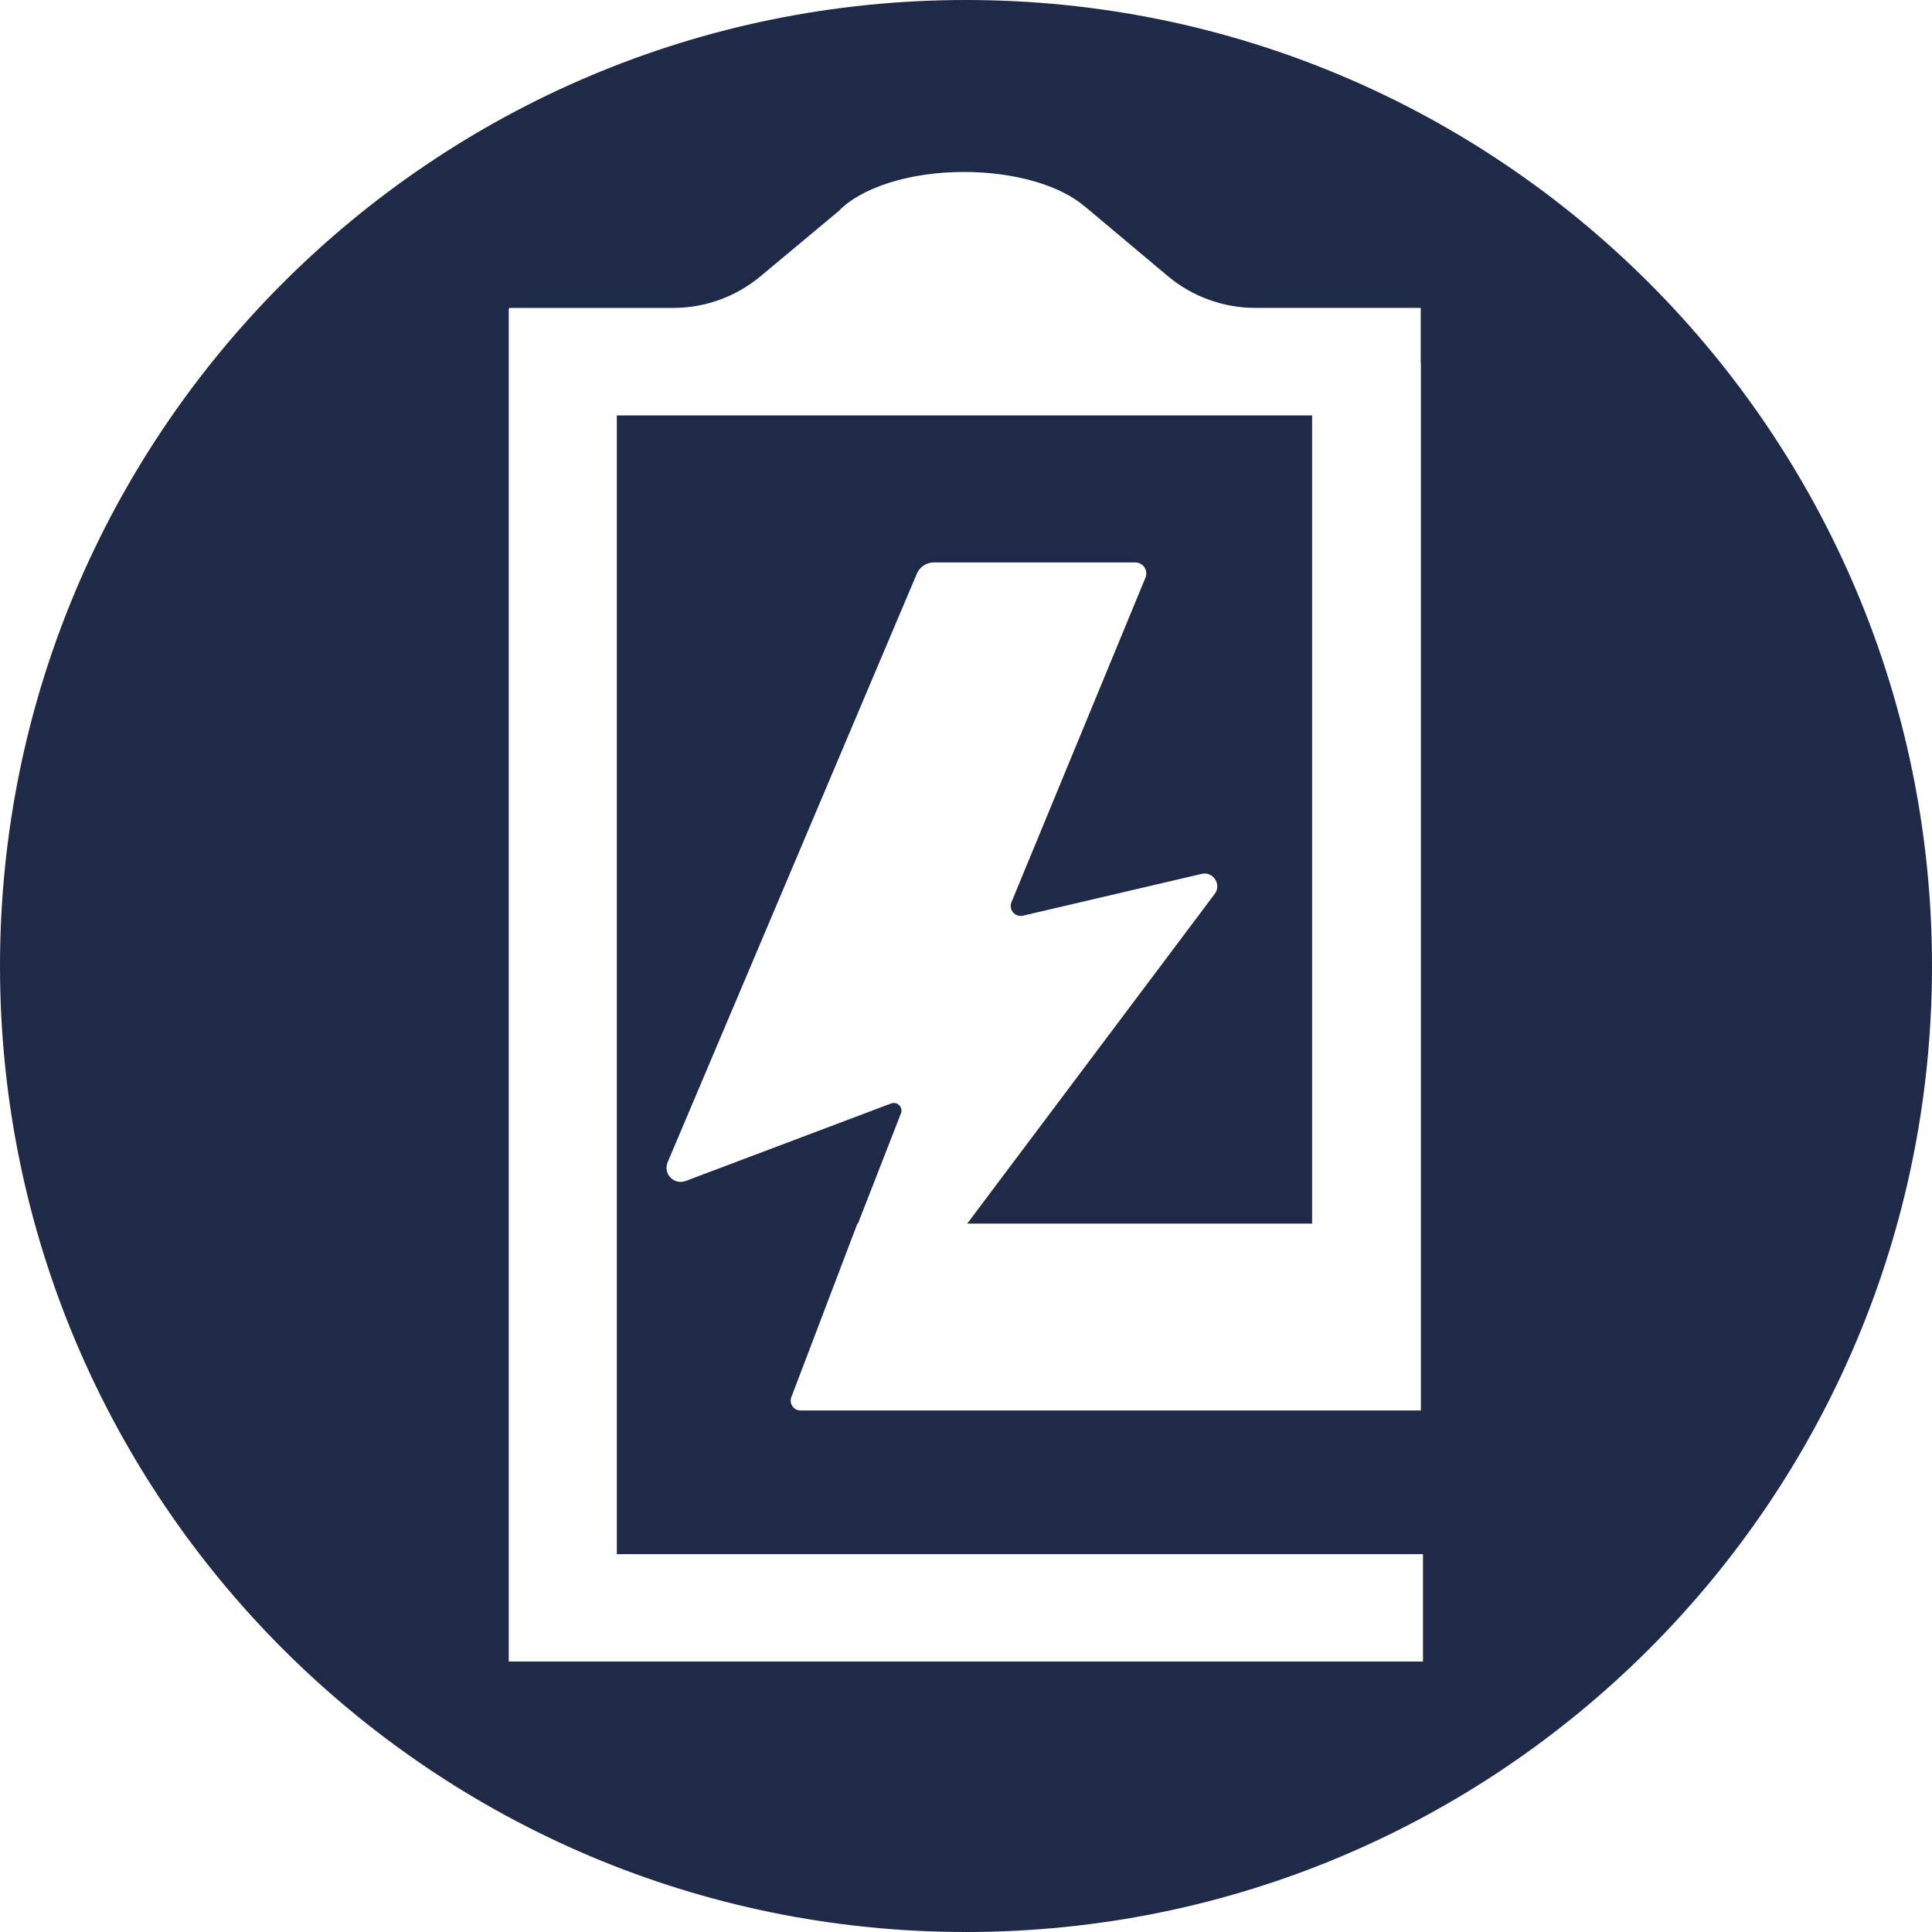
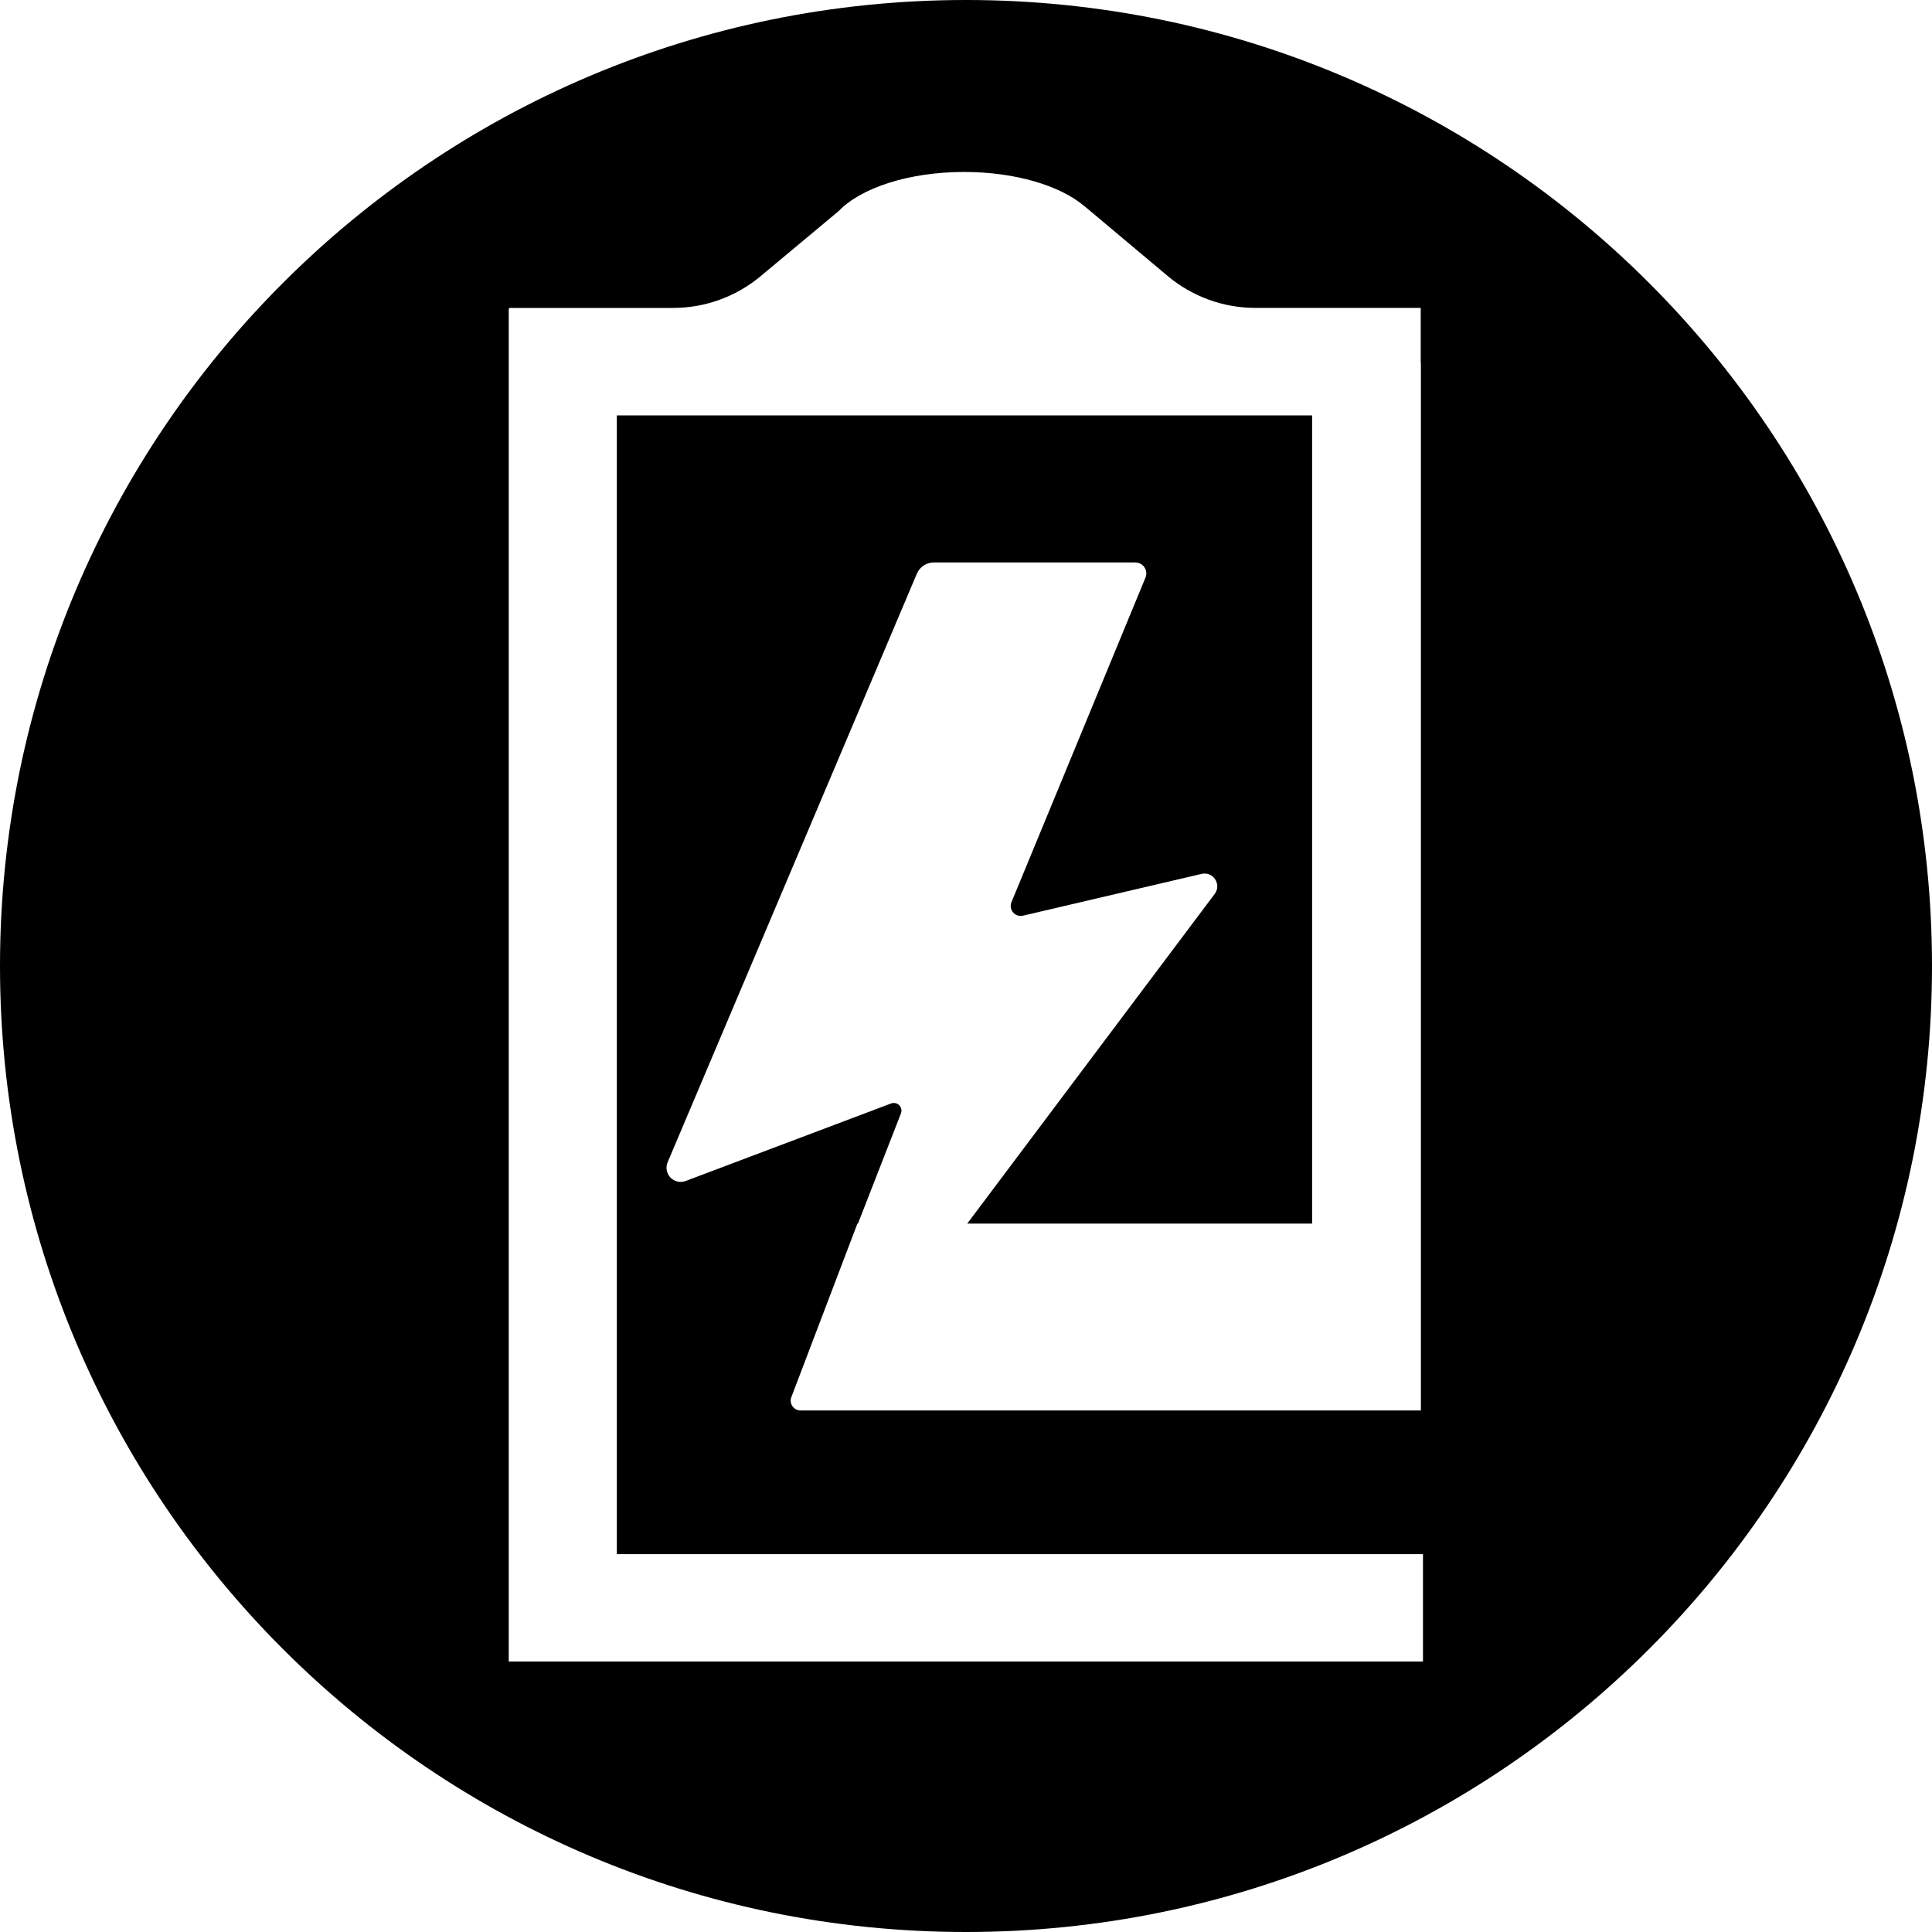
<svg xmlns="http://www.w3.org/2000/svg" viewBox="0 0 2000 2000">
-   <defs>
-     <style>.cls-1{fill:#1f2a48;}</style>
-   </defs>
  <g id="Layer_2" data-name="Layer 2">
    <g id="Layer_1-2" data-name="Layer 1">
      <path class="cls-1" d="M1000,0C447.72,0,0,447.72,0,1000S447.72,2000,1000,2000s1000-447.72,1000-1000S1552.28,0,1000,0Zm473.06,1720H526.64V319.49h.55v-.72h169.6A141.23,141.23,0,0,0,787.28,286l80.84-67.44c23-24,72.53-40.54,129.93-40.54,53.14,0,99.56,14.22,124.41,35.34l.06-.05,86.31,72.43a141.25,141.25,0,0,0,90.8,33h171.09v57h.18V1460.11H828.7a10.17,10.17,0,0,1-9.5-13.79l68.39-179.68h.57l44.48-114a7.94,7.94,0,0,0-10.21-10.32l-212.66,80.23a14.63,14.63,0,0,1-18.64-19.39l258-609.28a19.06,19.06,0,0,1,17.54-11.62h208.63a11.36,11.36,0,0,1,10.5,15.69L1047.08,933.9a10.33,10.33,0,0,0,11.91,14l184.9-43.25c12-2.81,20.95,10.91,13.55,20.76l-256.15,341.23h357V430H638.54V1608.83h834.52Z" />
    </g>
  </g>
</svg>
